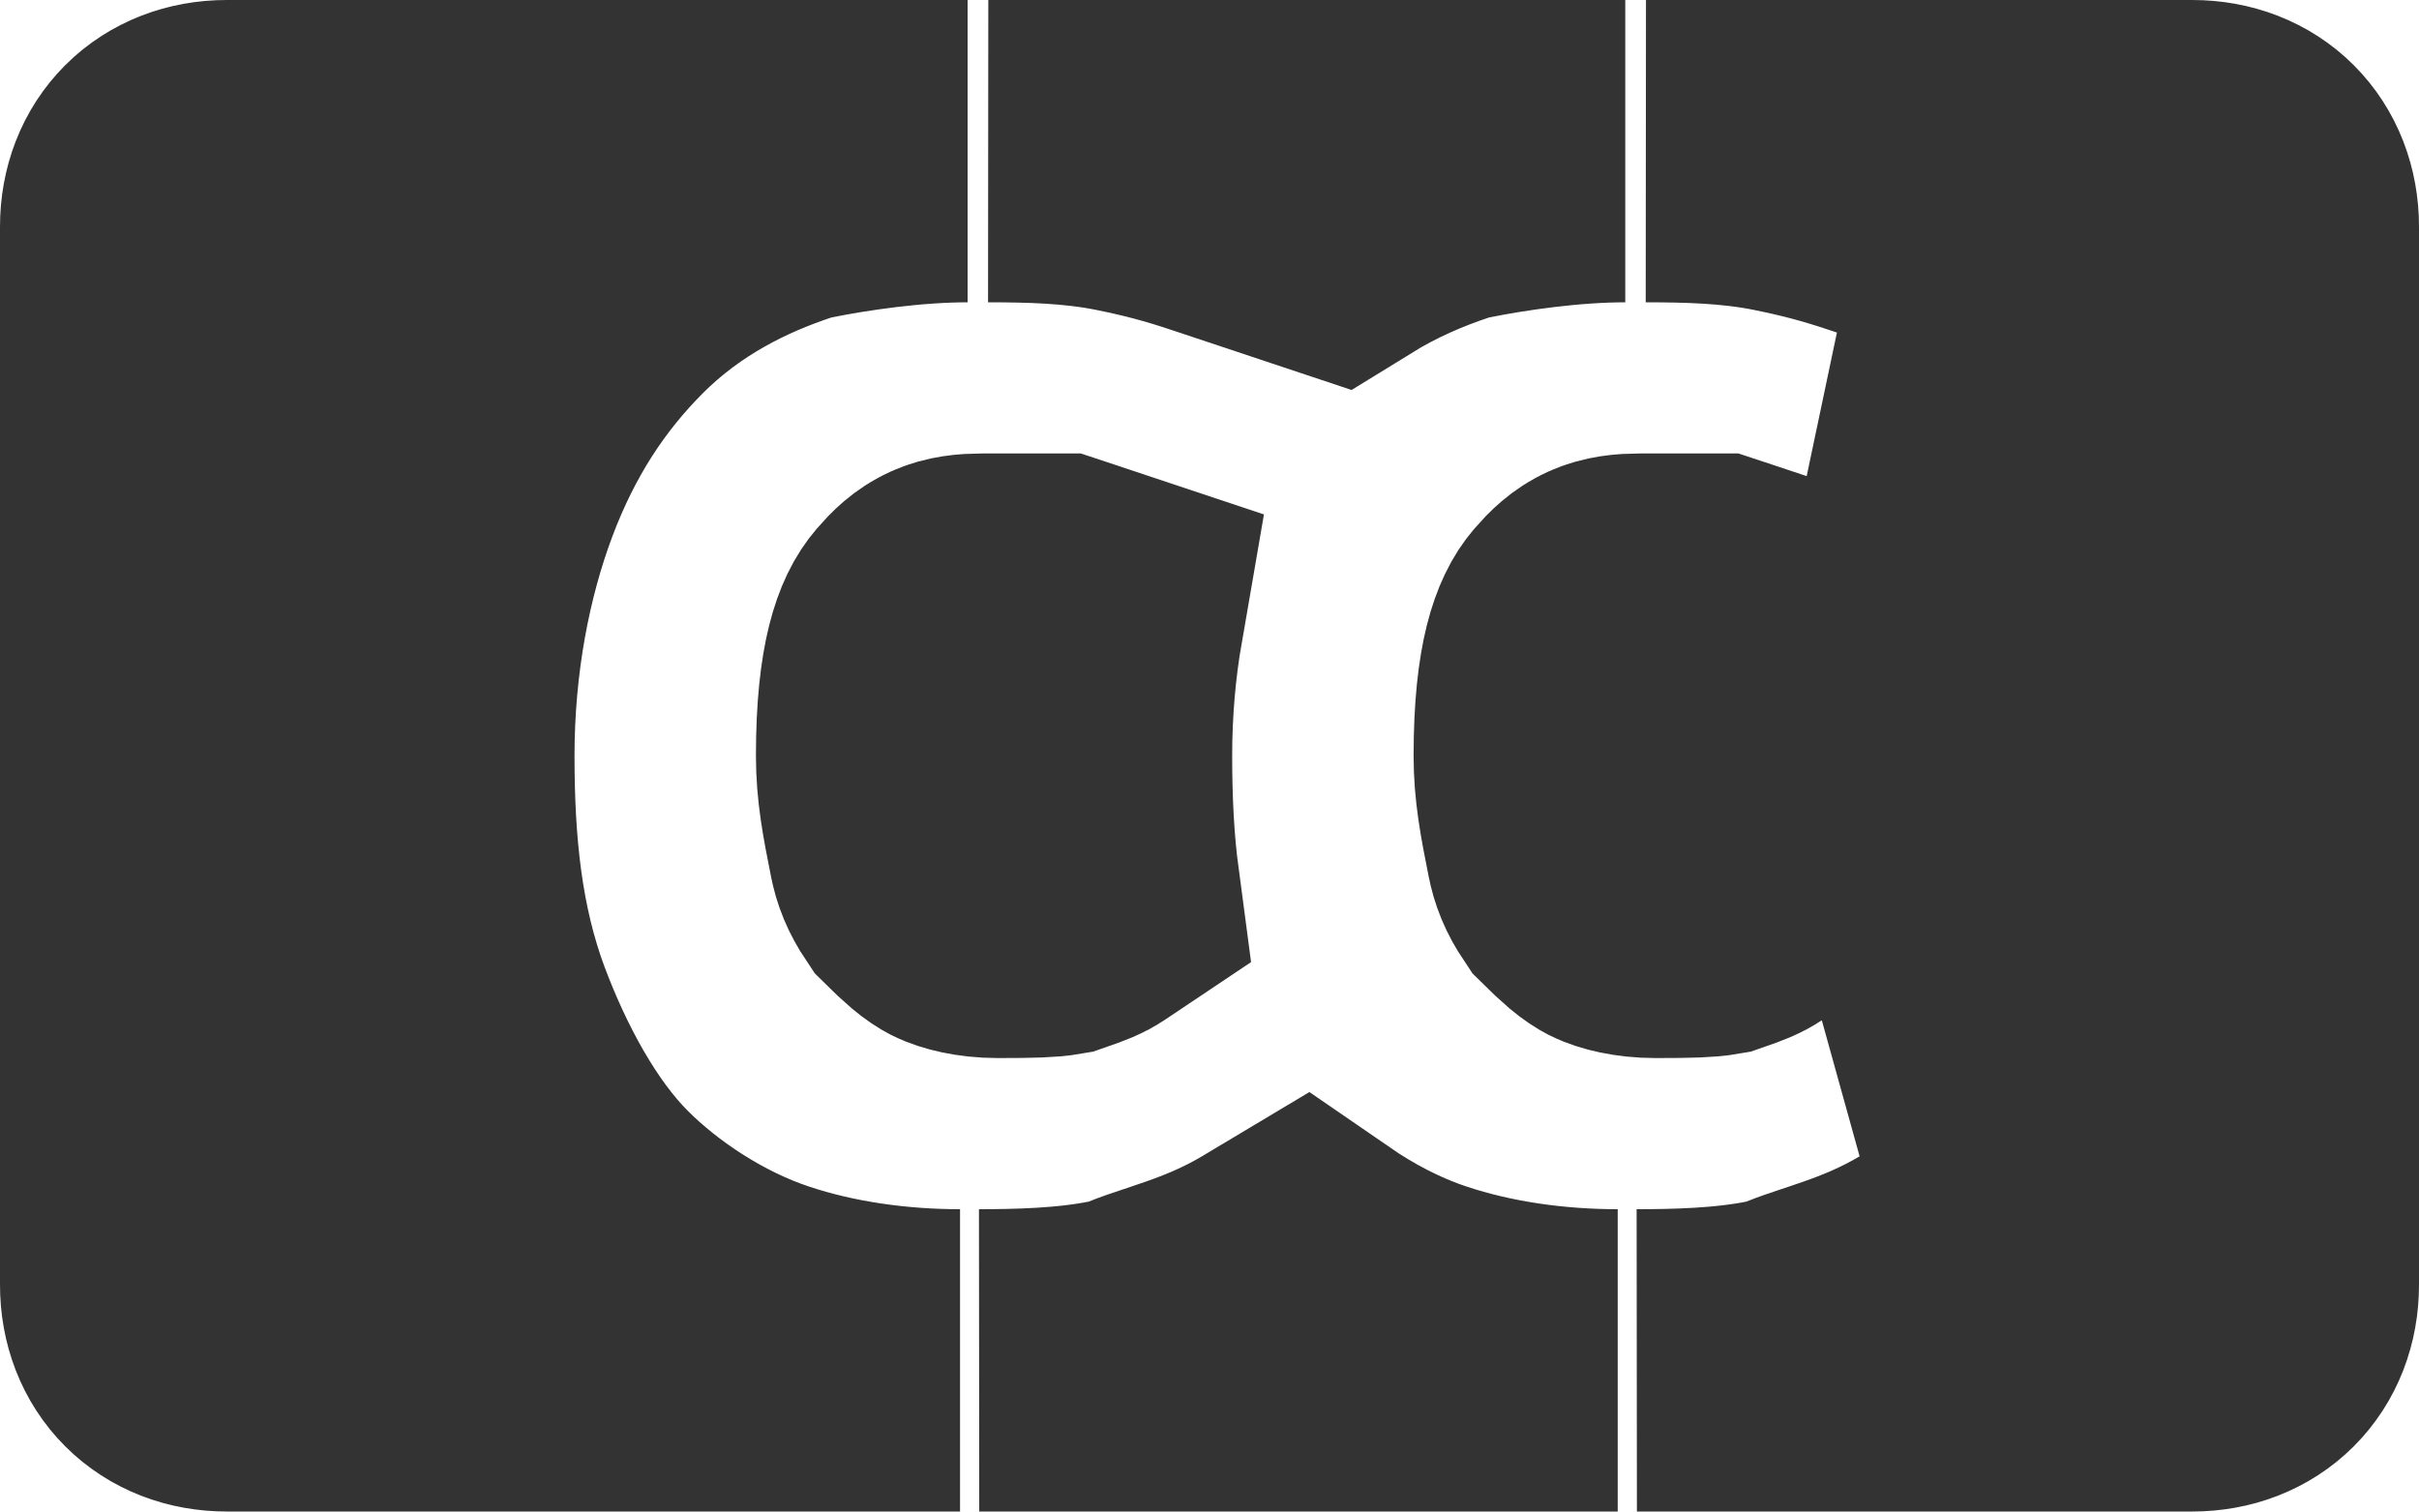
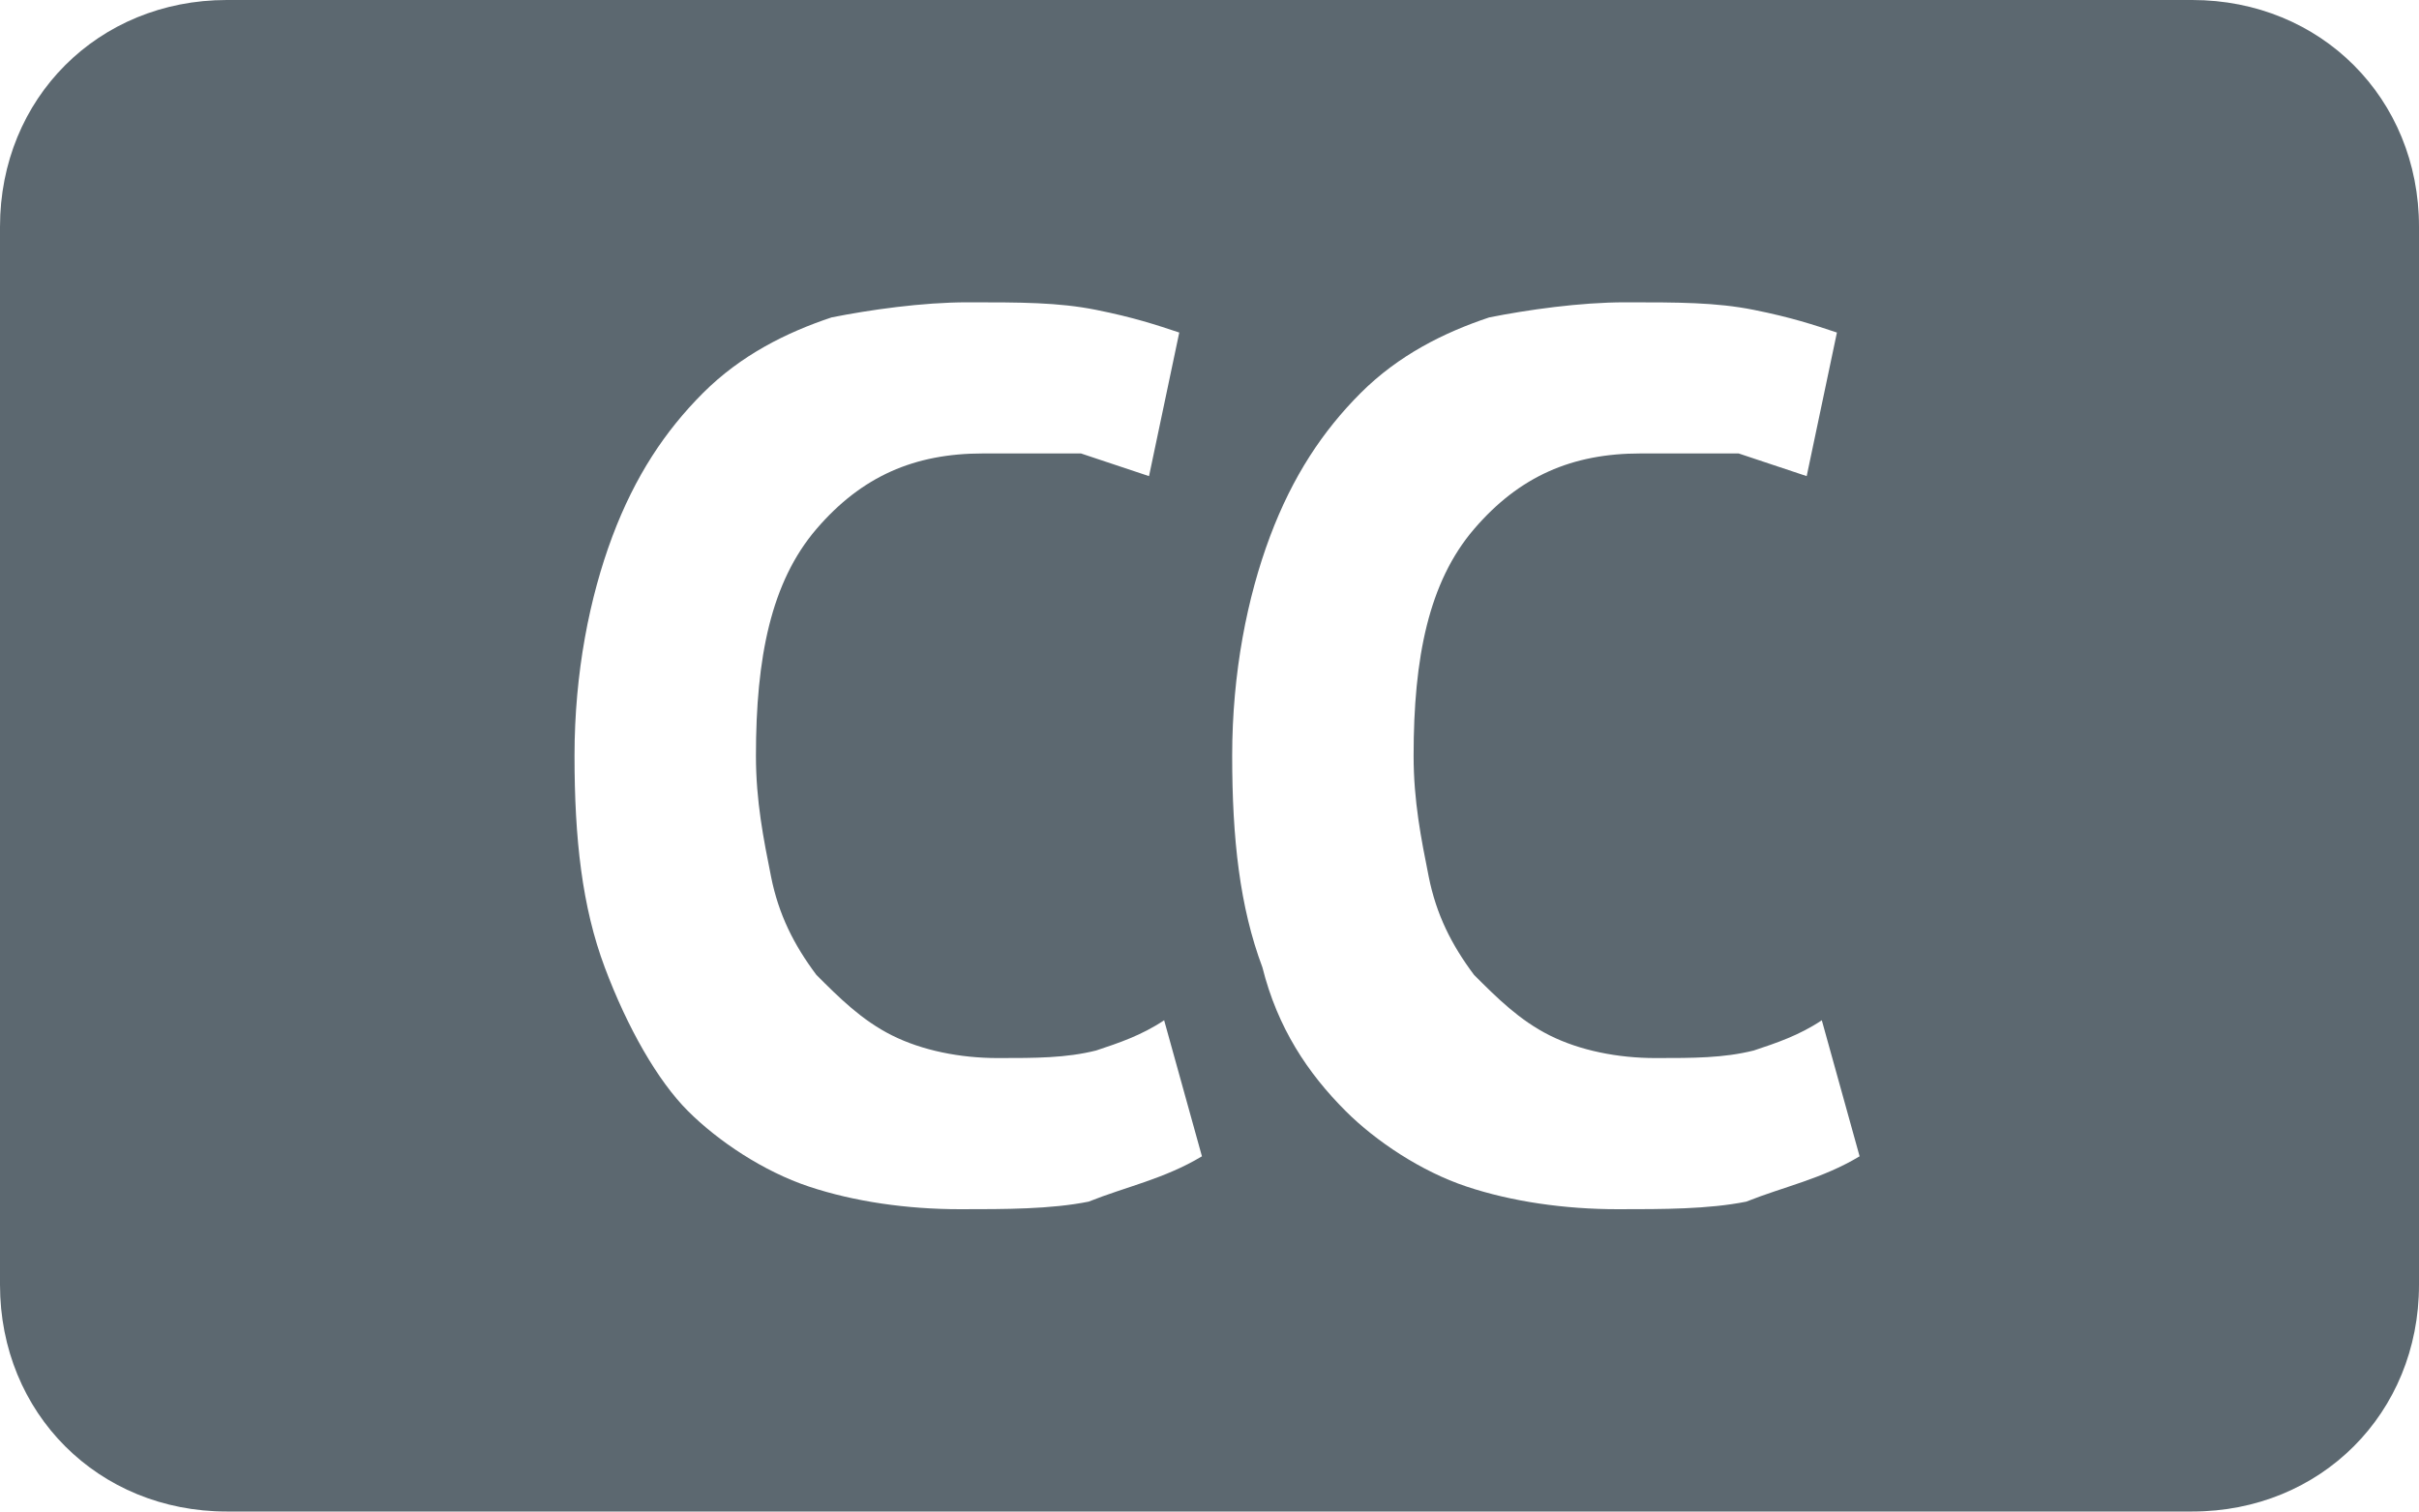
<svg xmlns="http://www.w3.org/2000/svg" width="32" height="20" viewBox="0 0 32 20" fill="none">
-   <path d="M14.792 17.861L14.972 17.825L15.143 17.757C15.261 17.71 15.343 17.683 15.463 17.643C15.55 17.614 15.656 17.579 15.811 17.525C16.114 17.419 16.51 17.266 16.929 17.015L17.245 16.826C17.702 17.141 18.223 17.416 18.767 17.597C19.605 17.877 20.524 18 21.4 18H12.954C13.479 17.999 14.166 17.986 14.792 17.861ZM22.991 11.836C22.948 11.864 22.898 11.89 22.66 11.972C22.545 11.992 22.371 12 21.9 12C21.64 12 21.46 11.944 21.394 11.911C21.375 11.901 21.333 11.877 21.254 11.811C21.189 11.756 21.123 11.693 21.029 11.6C20.928 11.449 20.887 11.338 20.861 11.208C20.759 10.699 20.7 10.378 20.7 10C20.7 8.821 20.901 8.438 21.018 8.302C21.22 8.066 21.355 8 21.7 8H21.703H21.706H21.709H21.712H21.715H21.718H21.721H21.723H21.726H21.729H21.732H21.735H21.738H21.741H21.744H21.747H21.75H21.752H21.755H21.758H21.761H21.764H21.767H21.77H21.773H21.775H21.778H21.781H21.784H21.787H21.79H21.793H21.796H21.798H21.801H21.804H21.807H21.81H21.813H21.815H21.818H21.821H21.824H21.827H21.83H21.832H21.835H21.838H21.841H21.844H21.846H21.849H21.852H21.855H21.858H21.861H21.863H21.866H21.869H21.872H21.875H21.877H21.88H21.883H21.886H21.889H21.891H21.894H21.897H21.9H21.902H21.905H21.908H21.911H21.914H21.916H21.919H21.922H21.925H21.927H21.93H21.933H21.936H21.939H21.941H21.944H21.947H21.95H21.952H21.955H21.958H21.96H21.963H21.966H21.969H21.971H21.974H21.977H21.98H21.982H21.985H21.988H21.99H21.993H21.996H21.999H22.001H22.004H22.007H22.009H22.012H22.015H22.017H22.02H22.023H22.026H22.028H22.031H22.034H22.036H22.039H22.042H22.044H22.047H22.05H22.052H22.055H22.058H22.061H22.063H22.066H22.069H22.071H22.074H22.076H22.079H22.082H22.084H22.087H22.09H22.092H22.095H22.098H22.1H22.103H22.106H22.108H22.111H22.114H22.116H22.119H22.122H22.124H22.127H22.129H22.132H22.135H22.137H22.14H22.142H22.145H22.148H22.15H22.153H22.156H22.158H22.161H22.163H22.166H22.169H22.171H22.174H22.176H22.179H22.182H22.184H22.187H22.189H22.192H22.195H22.197H22.2H22.202H22.205H22.207H22.21H22.213H22.215H22.218H22.22H22.223H22.226H22.228H22.231H22.233H22.236H22.238H22.241H22.244H22.246H22.249H22.251H22.254H22.256H22.259H22.262H22.264H22.267H22.269H22.272H22.274H22.277H22.279H22.282H22.284H22.287H22.29H22.292H22.294H22.297H22.3H22.302H22.305H22.307H22.31H22.312H22.315H22.317H22.32H22.322H22.325H22.327H22.33H22.332H22.335H22.337H22.34H22.343H22.345H22.348H22.35H22.352H22.355H22.358H22.36H22.363H22.365H22.367H22.37H22.372H22.375H22.378H22.38H22.383H22.385H22.387H22.39H22.392H22.395H22.398H22.4H22.402H22.405H22.407H22.41H22.412H22.415H22.417H22.42H22.422H22.425H22.427H22.43H22.432H22.435H22.437H22.44H22.442H22.445H22.447H22.449H22.452H22.454H22.457H22.459H22.462H22.464H22.467H22.469H22.471H22.474H22.476H22.479H22.481H22.484H22.486H22.489H22.491H22.494H22.496H22.498H22.501H22.503H22.506H22.508H22.511H22.513H22.516H22.518H22.52H22.523H22.525H22.528H22.53H22.533H22.535H22.537H22.54H22.542H22.545H22.547H22.55H22.552H22.554H22.557H22.559H22.562H22.564H22.567H22.569H22.571H22.574H22.576H22.579H22.581H22.583H22.586H22.588H22.591H22.593H22.596H22.598H22.6H22.603H22.605H22.608H22.61H22.612H22.615H22.617H22.619H22.622H22.624H22.627H22.629H22.631H22.634H22.636H22.639H22.641H22.643H22.646H22.648H22.651H22.653H22.655H22.658H22.66H22.663H22.665H22.667H22.67H22.672H22.675H22.675L22.817 8.047L23.267 8.197L25.395 8.907L25.857 6.712L26.257 4.812L26.625 3.067L24.933 2.503L24.931 2.502C24.607 2.394 24.214 2.263 23.592 2.139C22.962 2.013 22.348 2.001 21.774 2H29C29.595 2 30 2.405 30 3V17C30 17.595 29.595 18 29 18H21.654C22.179 17.999 22.866 17.986 23.492 17.861L23.672 17.825L23.843 17.757C23.961 17.71 24.043 17.683 24.163 17.643C24.25 17.614 24.356 17.579 24.511 17.525C24.814 17.419 25.21 17.266 25.629 17.015L26.934 16.232L26.527 14.765L26.027 12.965L25.288 10.304L22.991 11.836ZM17.625 2.967L16.233 2.503L16.231 2.502C15.907 2.394 15.514 2.263 14.892 2.139C14.262 2.013 13.648 2.001 13.074 2H21.5C20.719 2 19.877 2.125 19.308 2.239L19.186 2.263L19.067 2.303C18.612 2.454 18.116 2.664 17.625 2.967ZM14.291 11.836C14.248 11.864 14.198 11.89 13.96 11.972C13.845 11.992 13.671 12 13.2 12C12.94 12 12.76 11.944 12.694 11.911C12.675 11.901 12.633 11.877 12.554 11.811C12.489 11.756 12.423 11.693 12.329 11.6C12.228 11.449 12.187 11.338 12.161 11.208C12.059 10.699 12 10.378 12 10C12 8.821 12.201 8.438 12.319 8.302C12.52 8.066 12.655 8 13 8H13.003H13.006H13.009H13.012H13.015H13.018H13.021H13.023H13.026H13.029H13.032H13.035H13.038H13.041H13.044H13.047H13.05H13.052H13.055H13.058H13.061H13.064H13.067H13.07H13.072H13.075H13.078H13.081H13.084H13.087H13.09H13.093H13.095H13.098H13.101H13.104H13.107H13.11H13.113H13.115H13.118H13.121H13.124H13.127H13.13H13.132H13.135H13.138H13.141H13.144H13.146H13.149H13.152H13.155H13.158H13.161H13.163H13.166H13.169H13.172H13.175H13.177H13.18H13.183H13.186H13.189H13.191H13.194H13.197H13.2H13.203H13.205H13.208H13.211H13.214H13.216H13.219H13.222H13.225H13.227H13.23H13.233H13.236H13.239H13.241H13.244H13.247H13.249H13.252H13.255H13.258H13.26H13.263H13.266H13.269H13.271H13.274H13.277H13.28H13.282H13.285H13.288H13.29H13.293H13.296H13.299H13.301H13.304H13.307H13.309H13.312H13.315H13.318H13.32H13.323H13.326H13.328H13.331H13.334H13.336H13.339H13.342H13.344H13.347H13.35H13.352H13.355H13.358H13.361H13.363H13.366H13.368H13.371H13.374H13.377H13.379H13.382H13.384H13.387H13.39H13.392H13.395H13.398H13.4H13.403H13.406H13.408H13.411H13.414H13.416H13.419H13.421H13.424H13.427H13.429H13.432H13.435H13.437H13.44H13.443H13.445H13.448H13.45H13.453H13.456H13.458H13.461H13.463H13.466H13.469H13.471H13.474H13.476H13.479H13.482H13.484H13.487H13.489H13.492H13.495H13.497H13.5H13.502H13.505H13.508H13.51H13.513H13.515H13.518H13.52H13.523H13.526H13.528H13.531H13.533H13.536H13.538H13.541H13.544H13.546H13.549H13.551H13.554H13.556H13.559H13.562H13.564H13.567H13.569H13.572H13.574H13.577H13.579H13.582H13.584H13.587H13.589H13.592H13.595H13.597H13.6H13.602H13.605H13.607H13.61H13.612H13.615H13.617H13.62H13.622H13.625H13.627H13.63H13.632H13.635H13.637H13.64H13.643H13.645H13.648H13.65H13.652H13.655H13.658H13.66H13.662H13.665H13.668H13.67H13.672H13.675H13.678H13.68H13.682H13.685H13.688H13.69H13.693H13.695H13.697H13.7H13.702H13.705H13.707H13.71H13.712H13.715H13.717H13.72H13.722H13.725H13.727H13.73H13.732H13.735H13.737H13.739H13.742H13.745H13.747H13.749H13.752H13.754H13.757H13.759H13.762H13.764H13.767H13.769H13.771H13.774H13.776H13.779H13.781H13.784H13.786H13.789H13.791H13.794H13.796H13.799H13.801H13.803H13.806H13.808H13.811H13.813H13.816H13.818H13.82H13.823H13.825H13.828H13.83H13.833H13.835H13.837H13.84H13.842H13.845H13.847H13.85H13.852H13.854H13.857H13.859H13.862H13.864H13.867H13.869H13.871H13.874H13.876H13.879H13.881H13.883H13.886H13.888H13.891H13.893H13.896H13.898H13.9H13.903H13.905H13.908H13.91H13.912H13.915H13.917H13.919H13.922H13.924H13.927H13.929H13.931H13.934H13.936H13.939H13.941H13.944H13.946H13.948H13.951H13.953H13.956H13.958H13.96H13.963H13.965H13.967H13.97H13.972H13.975H13.975L14.117 8.047L14.456 8.16C14.355 8.743 14.3 9.36 14.3 10C14.3 10.595 14.326 11.183 14.403 11.761L14.291 11.836ZM3 2H12.8C12.019 2 11.177 2.125 10.608 2.239L10.486 2.263L10.367 2.303C9.583 2.564 8.675 2.997 7.886 3.786C7.179 4.493 6.625 5.338 6.227 6.398C5.841 7.427 5.6 8.665 5.6 10C5.6 11.203 5.706 12.378 6.127 13.502C6.476 14.431 7 15.429 7.686 16.114C8.279 16.708 9.14 17.288 10.068 17.597C10.905 17.877 11.824 18 12.7 18H3C2.405 18 2 17.595 2 17V3C2 2.405 2.405 2 3 2Z" fill="#333333" stroke="#333333" stroke-width="4" />
+   <path d="M29 0H3C1.3 0 0 1.3 0 3V17C0 18.7 1.3 20 3 20H29C30.7 20 32 18.7 32 17V3C32 1.3 30.7 0 29 0ZM14.4 15.9C13.9 16 13.3 16 12.7 16C12 16 11.3 15.9 10.7 15.7C10.1 15.5 9.5 15.1 9.1 14.7C8.7 14.3 8.3 13.6 8 12.8C7.7 12 7.6 11.1 7.6 10C7.6 8.9 7.8 7.9 8.1 7.1C8.4 6.3 8.8 5.7 9.3 5.2C9.8 4.7 10.4 4.4 11 4.2C11.5 4.1 12.2 4 12.8 4C13.5 4 14 4 14.5 4.1C15 4.2 15.3 4.3 15.6 4.4L15.2 6.3C14.9 6.2 14.6 6.1 14.3 6C13.9 6 13.5 6 13 6C12.1 6 11.4 6.3 10.8 7C10.2 7.7 10 8.7 10 10C10 10.6 10.1 11.1 10.2 11.6C10.3 12.1 10.5 12.5 10.8 12.9C11.1 13.2 11.4 13.5 11.8 13.7C12.2 13.9 12.7 14 13.2 14C13.7 14 14.1 14 14.5 13.9C14.8 13.8 15.1 13.7 15.4 13.5L15.9 15.3C15.4 15.6 14.9 15.7 14.4 15.9ZM23.1 15.9C22.6 16 22 16 21.4 16C20.7 16 20 15.9 19.4 15.7C18.8 15.5 18.2 15.1 17.8 14.7C17.3 14.2 16.9 13.6 16.7 12.8C16.4 12 16.3 11.1 16.3 10C16.3 8.9 16.5 7.9 16.8 7.1C17.1 6.3 17.5 5.7 18 5.2C18.5 4.7 19.1 4.4 19.7 4.2C20.2 4.1 20.9 4 21.5 4C22.2 4 22.7 4 23.2 4.1C23.7 4.2 24 4.3 24.3 4.4L23.9 6.3C23.6 6.2 23.3 6.1 23 6C22.6 6 22.2 6 21.7 6C20.8 6 20.1 6.3 19.5 7C18.9 7.7 18.7 8.7 18.7 10C18.7 10.6 18.8 11.1 18.9 11.6C19 12.1 19.2 12.5 19.5 12.9C19.8 13.2 20.1 13.5 20.5 13.7C20.9 13.9 21.4 14 21.9 14C22.4 14 22.8 14 23.2 13.9C23.5 13.8 23.8 13.7 24.1 13.5L24.6 15.3C24.1 15.6 23.6 15.7 23.1 15.9Z" fill="#5C6870" />
</svg>
